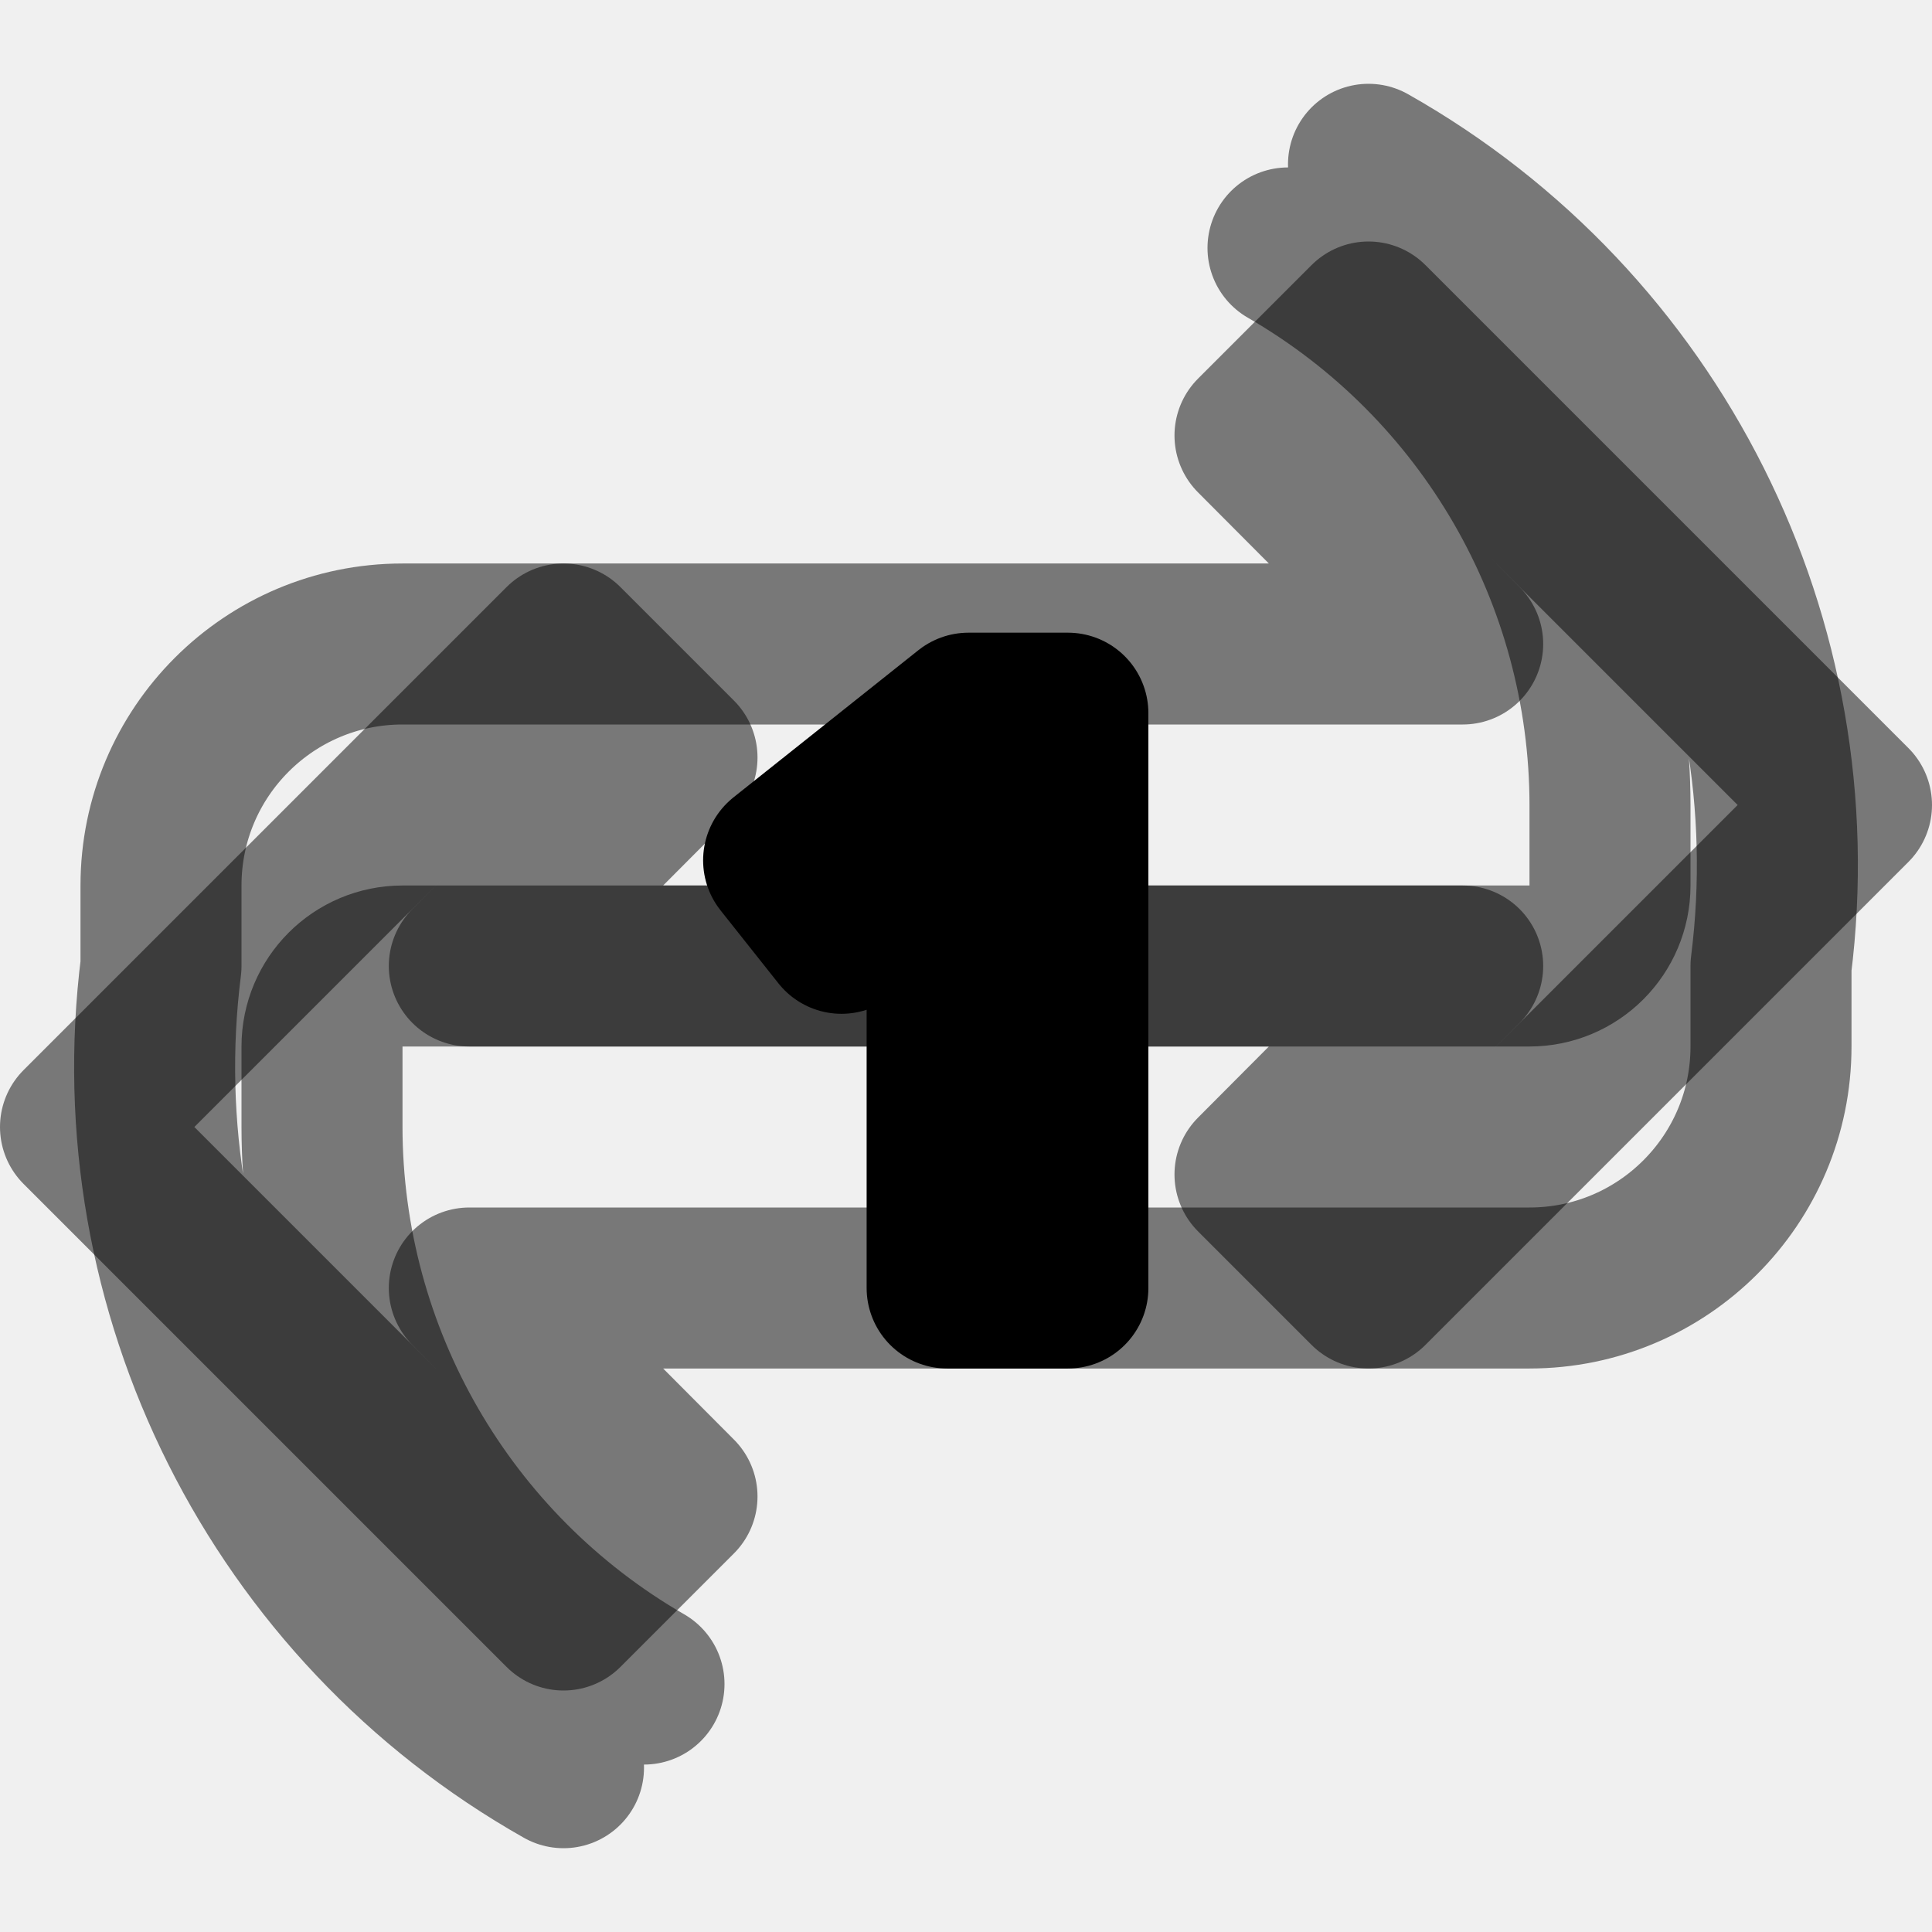
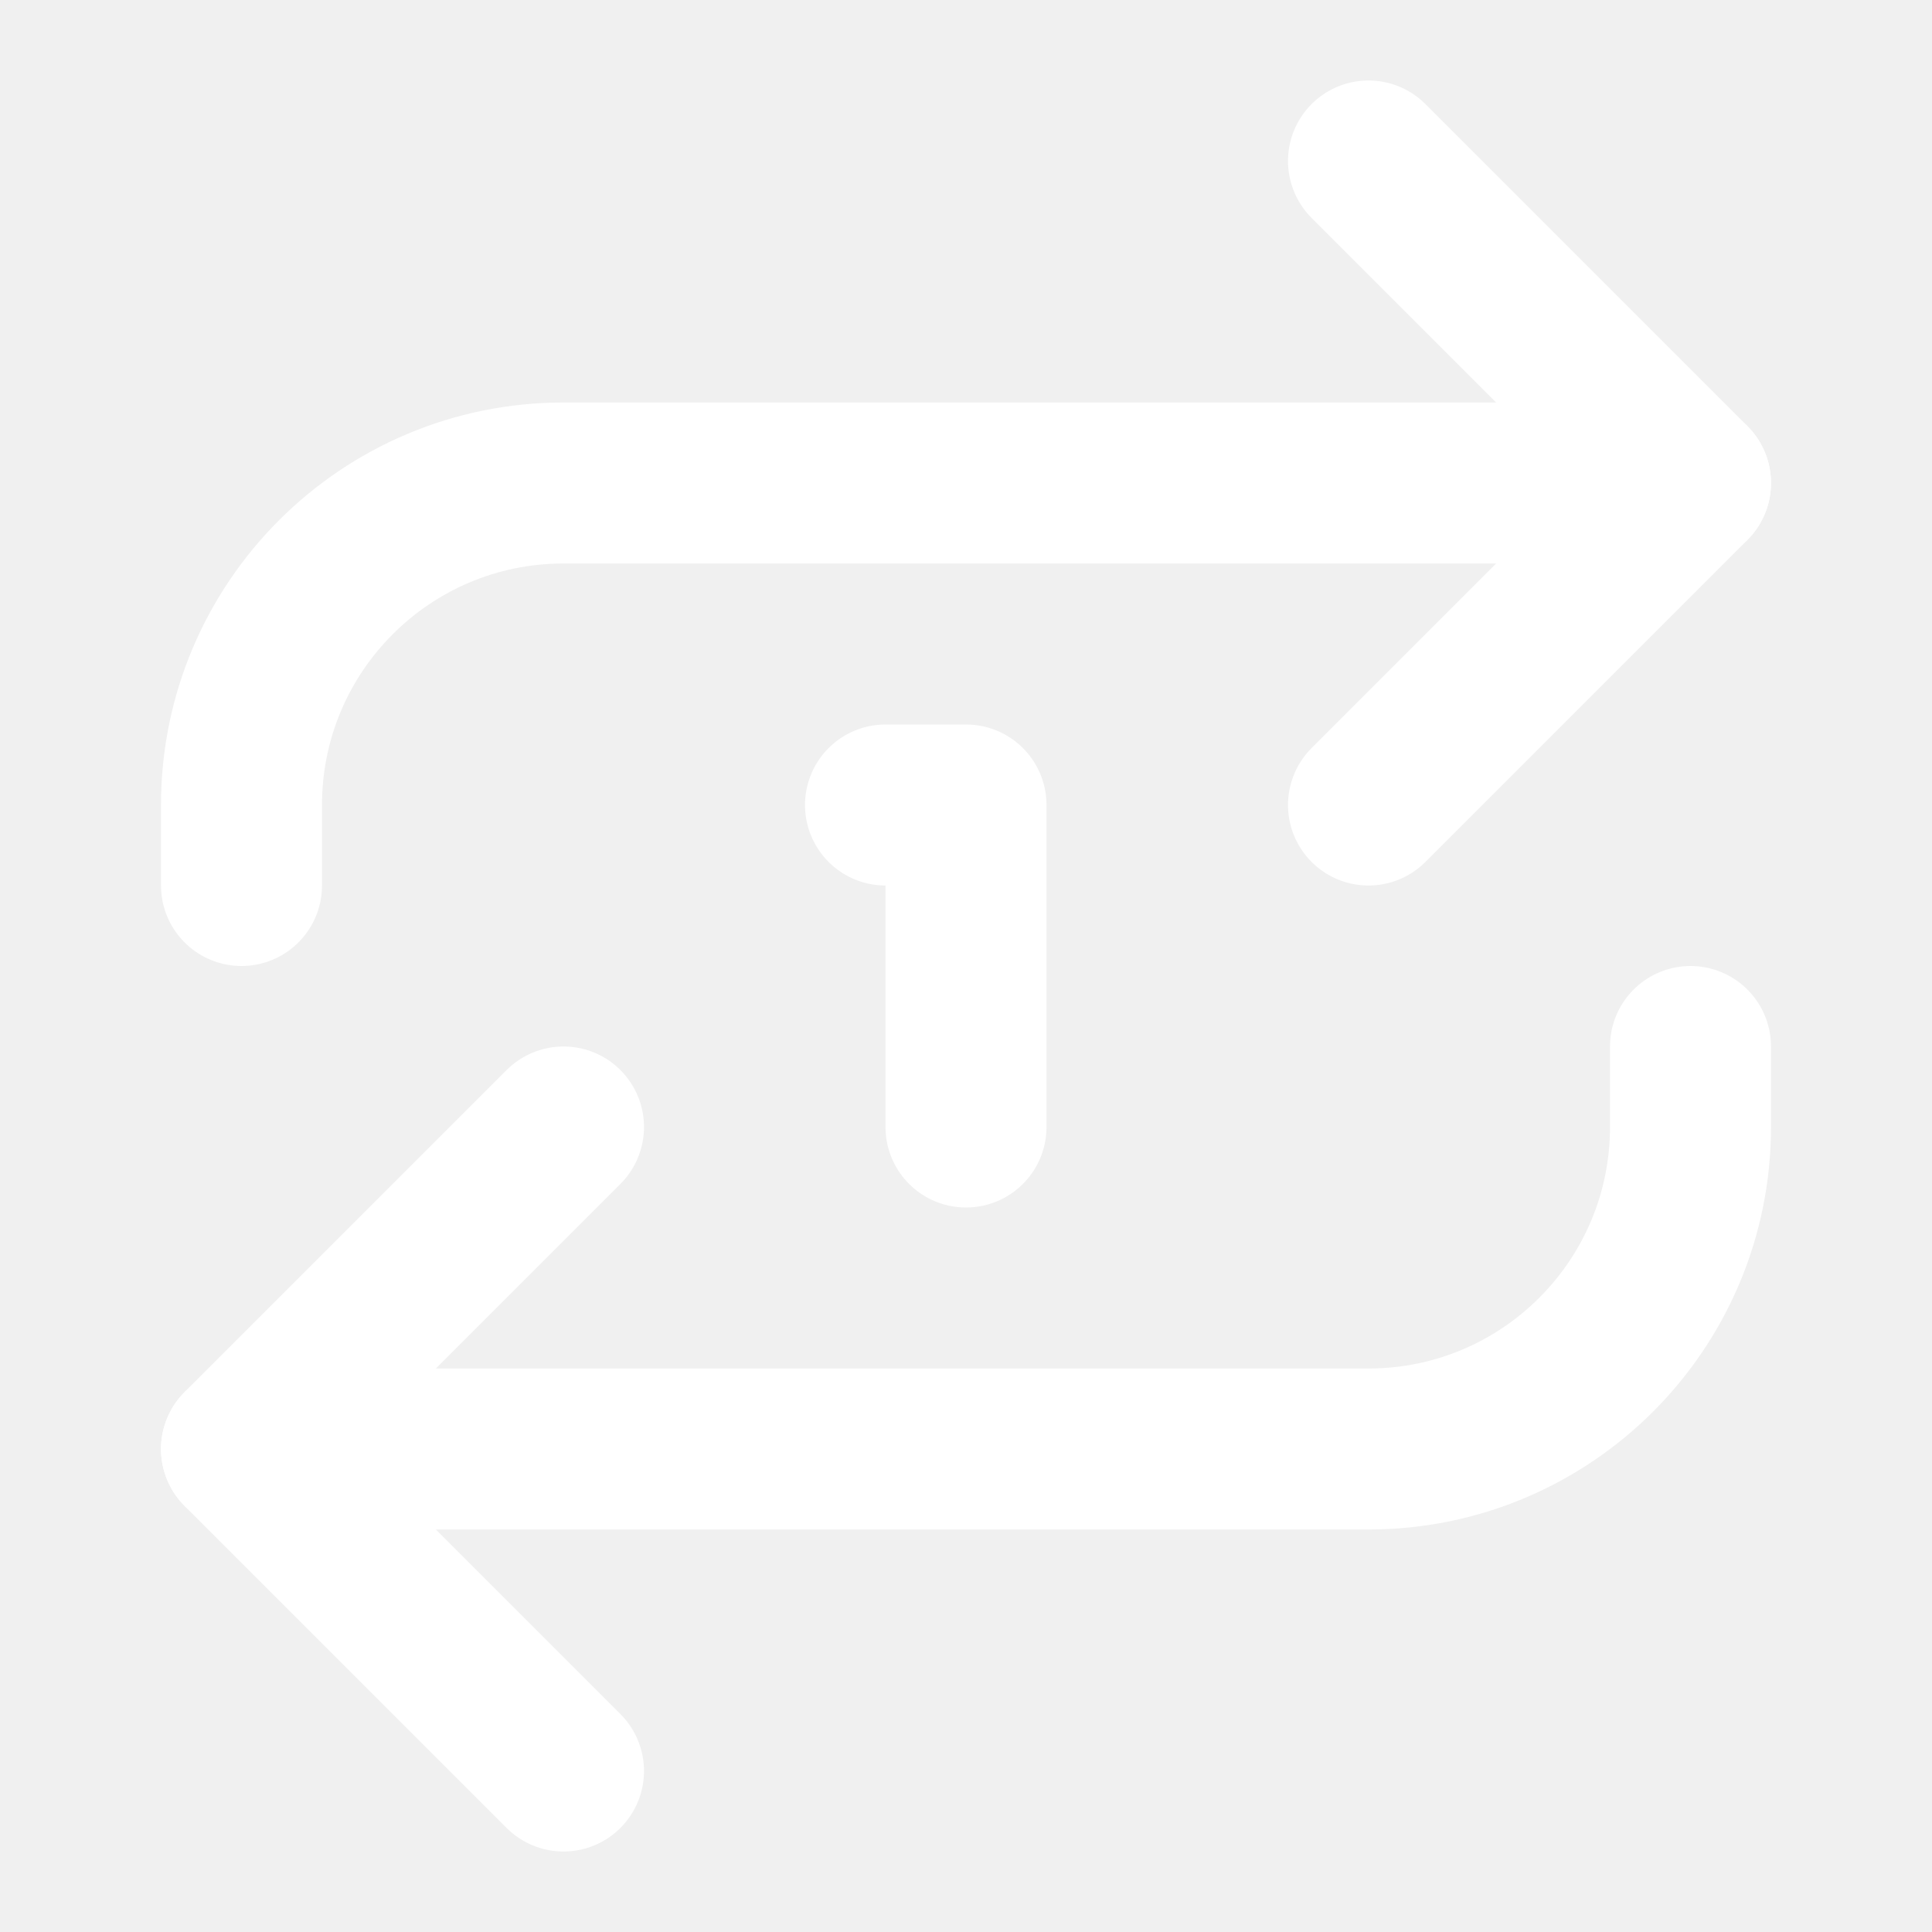
- <svg xmlns="http://www.w3.org/2000/svg" viewBox="0 0 24 24" width="24" height="24" fill="none" stroke="currentColor" stroke-width="2" stroke-linecap="round" stroke-linejoin="round">
-   <path d="M17 2.041A10 10 0 0 1 22 12v1a3 3 0 0 1-3 3H5.83l2.58 2.59L7 20l-6-6 6-6 1.41 1.41L5.83 12H19a1 1 0 0 0 1-1v-1a8 8 0 0 0-4-6.92" opacity="0.5" />
-   <path d="M7 21.959A10 10 0 0 1 2 12v-1a3 3 0 0 1 3-3h13.17l-2.58-2.59L17 4l6 6-6 6-1.41-1.41L18.17 12H5a1 1 0 0 0-1 1v1a8 8 0 0 0 4 6.92" opacity="0.5" />
-   <text x="12" y="16" font-family="sans-serif" font-size="10" font-weight="bold" text-anchor="middle" fill="currentColor">1</text>
+ <svg xmlns="http://www.w3.org/2000/svg" width="24" height="24" viewBox="0 0 24 24" fill="none" stroke="#FFFFFF" stroke-width="2" stroke-linecap="round" stroke-linejoin="round">
+   <path d="M17 2l4 4-4 4" />
+   <path d="M3 11v-1a4 4 0 0 1 4-4h14" />
+   <path d="M7 22l-4-4 4-4" />
+   <path d="M21 13v1a4 4 0 0 1-4 4H3" />
+   <path d="M11 10h1v4" />
</svg>
